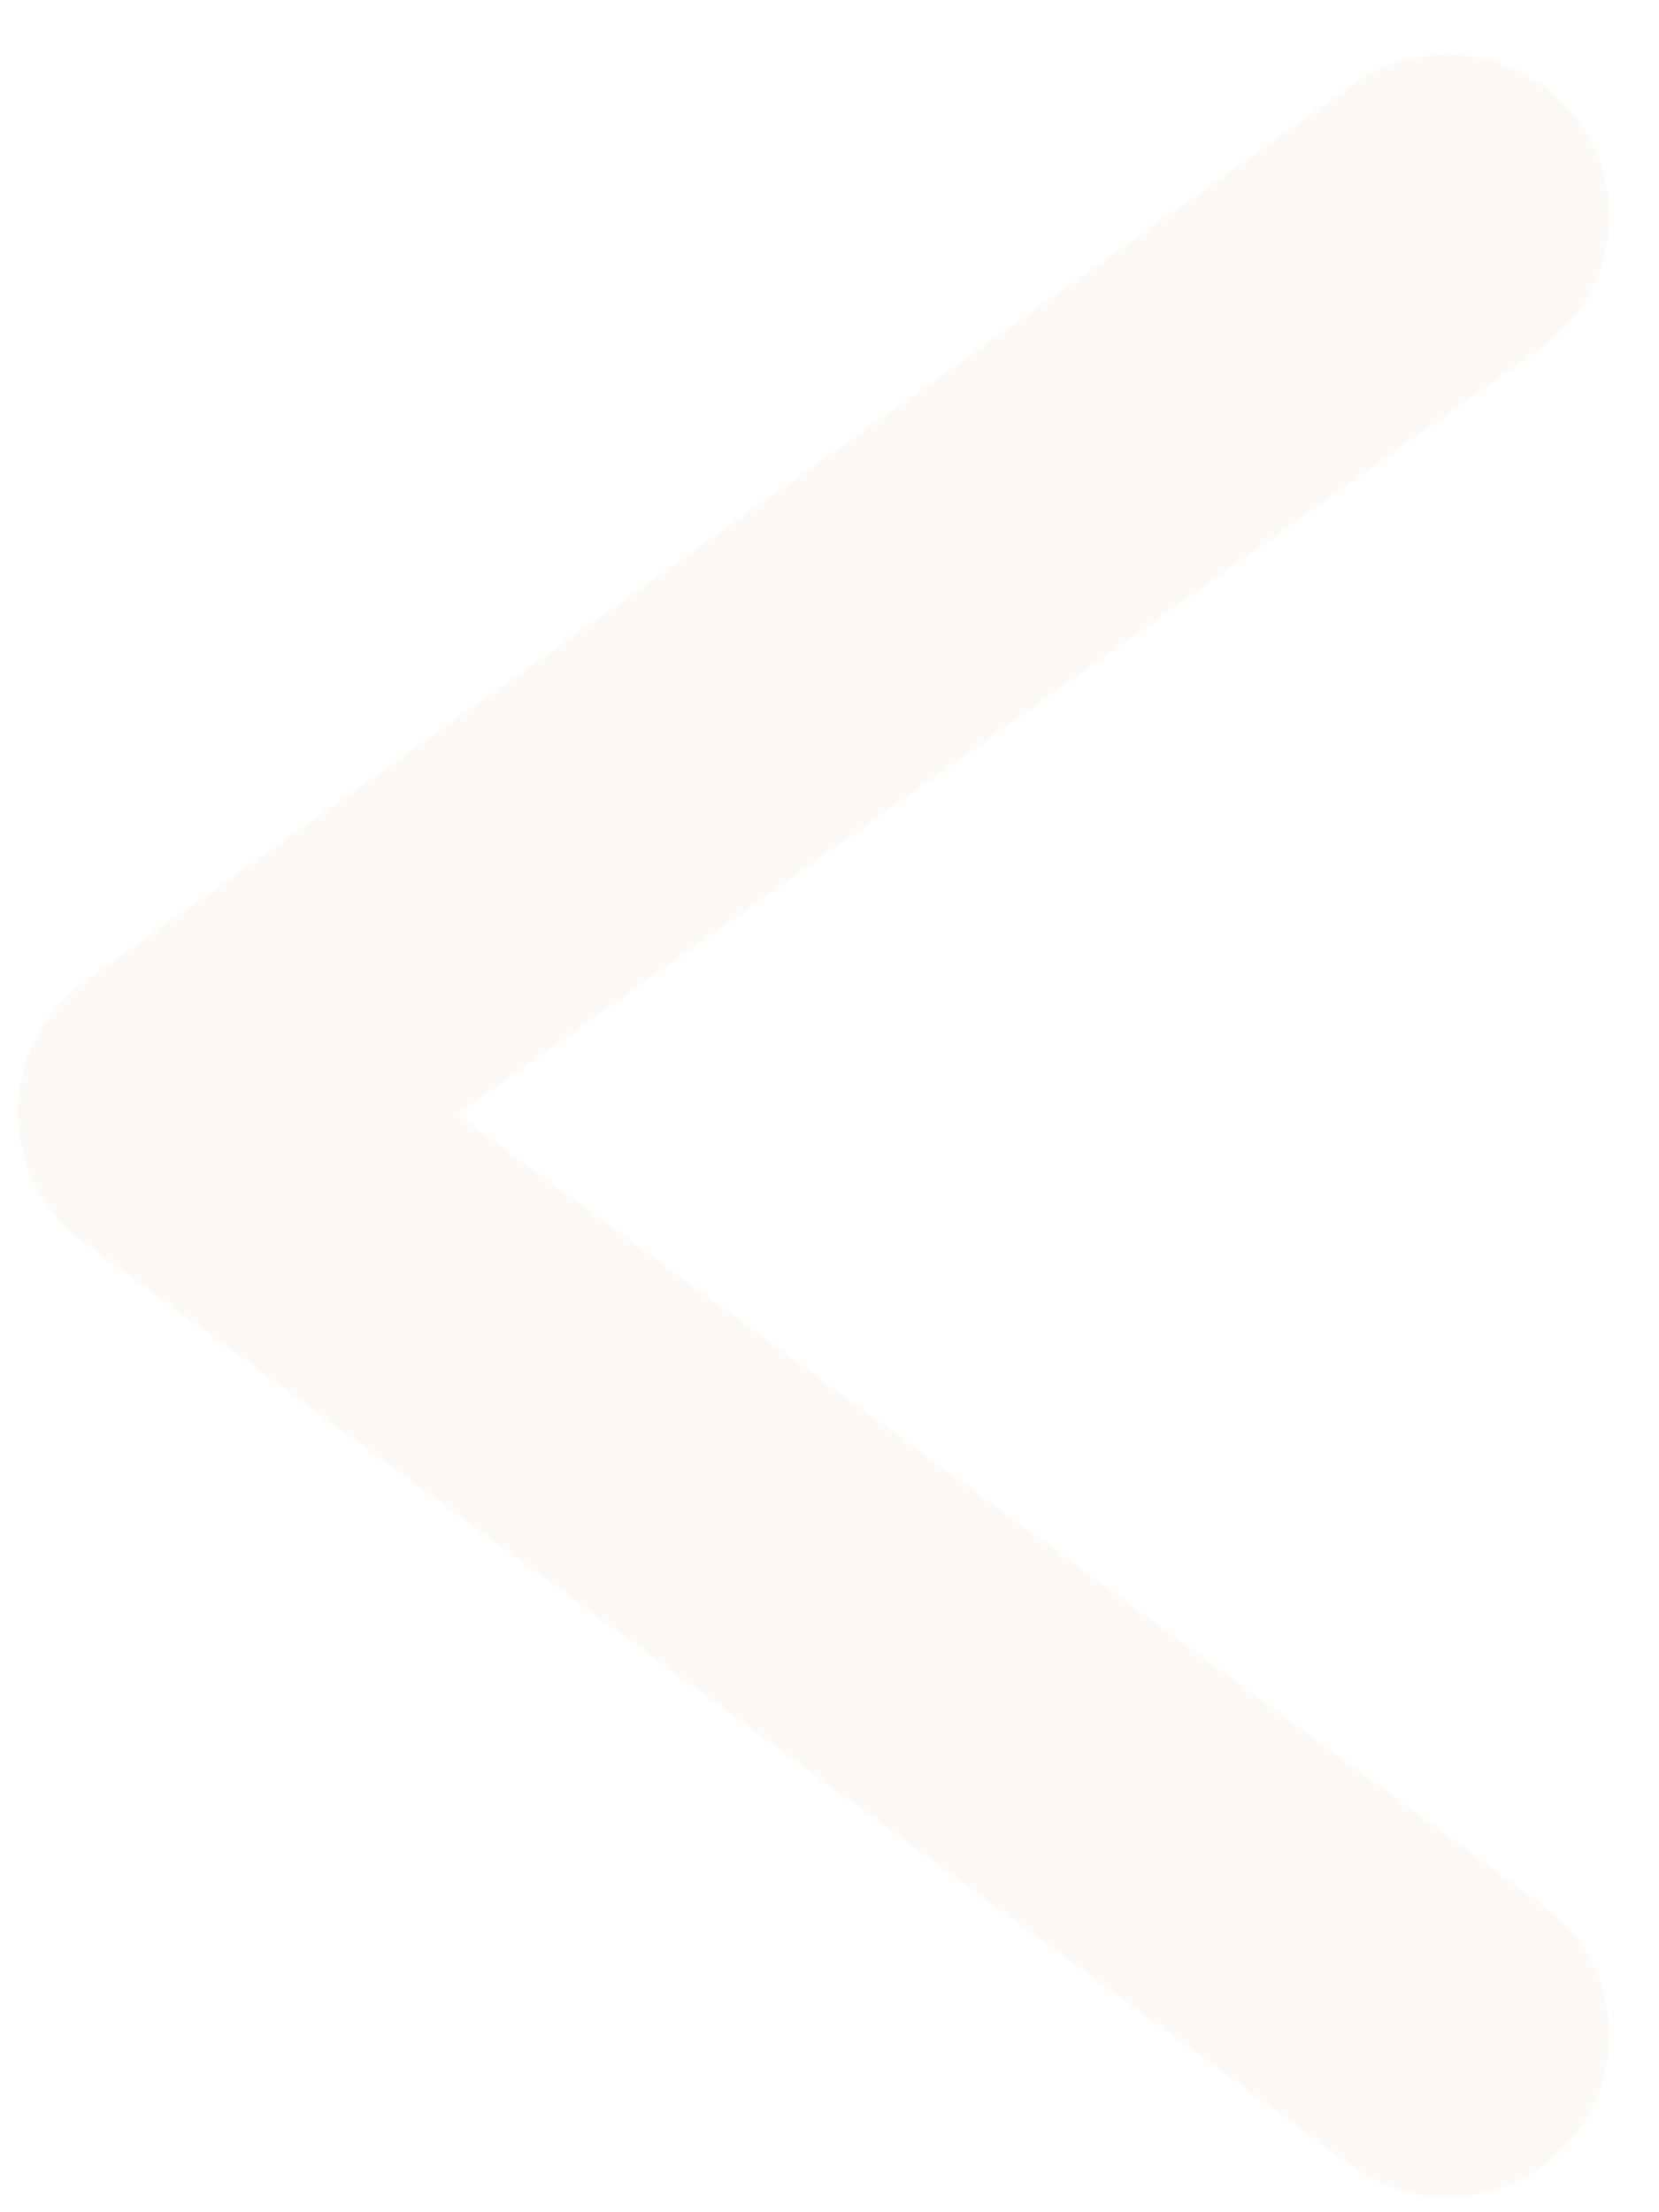
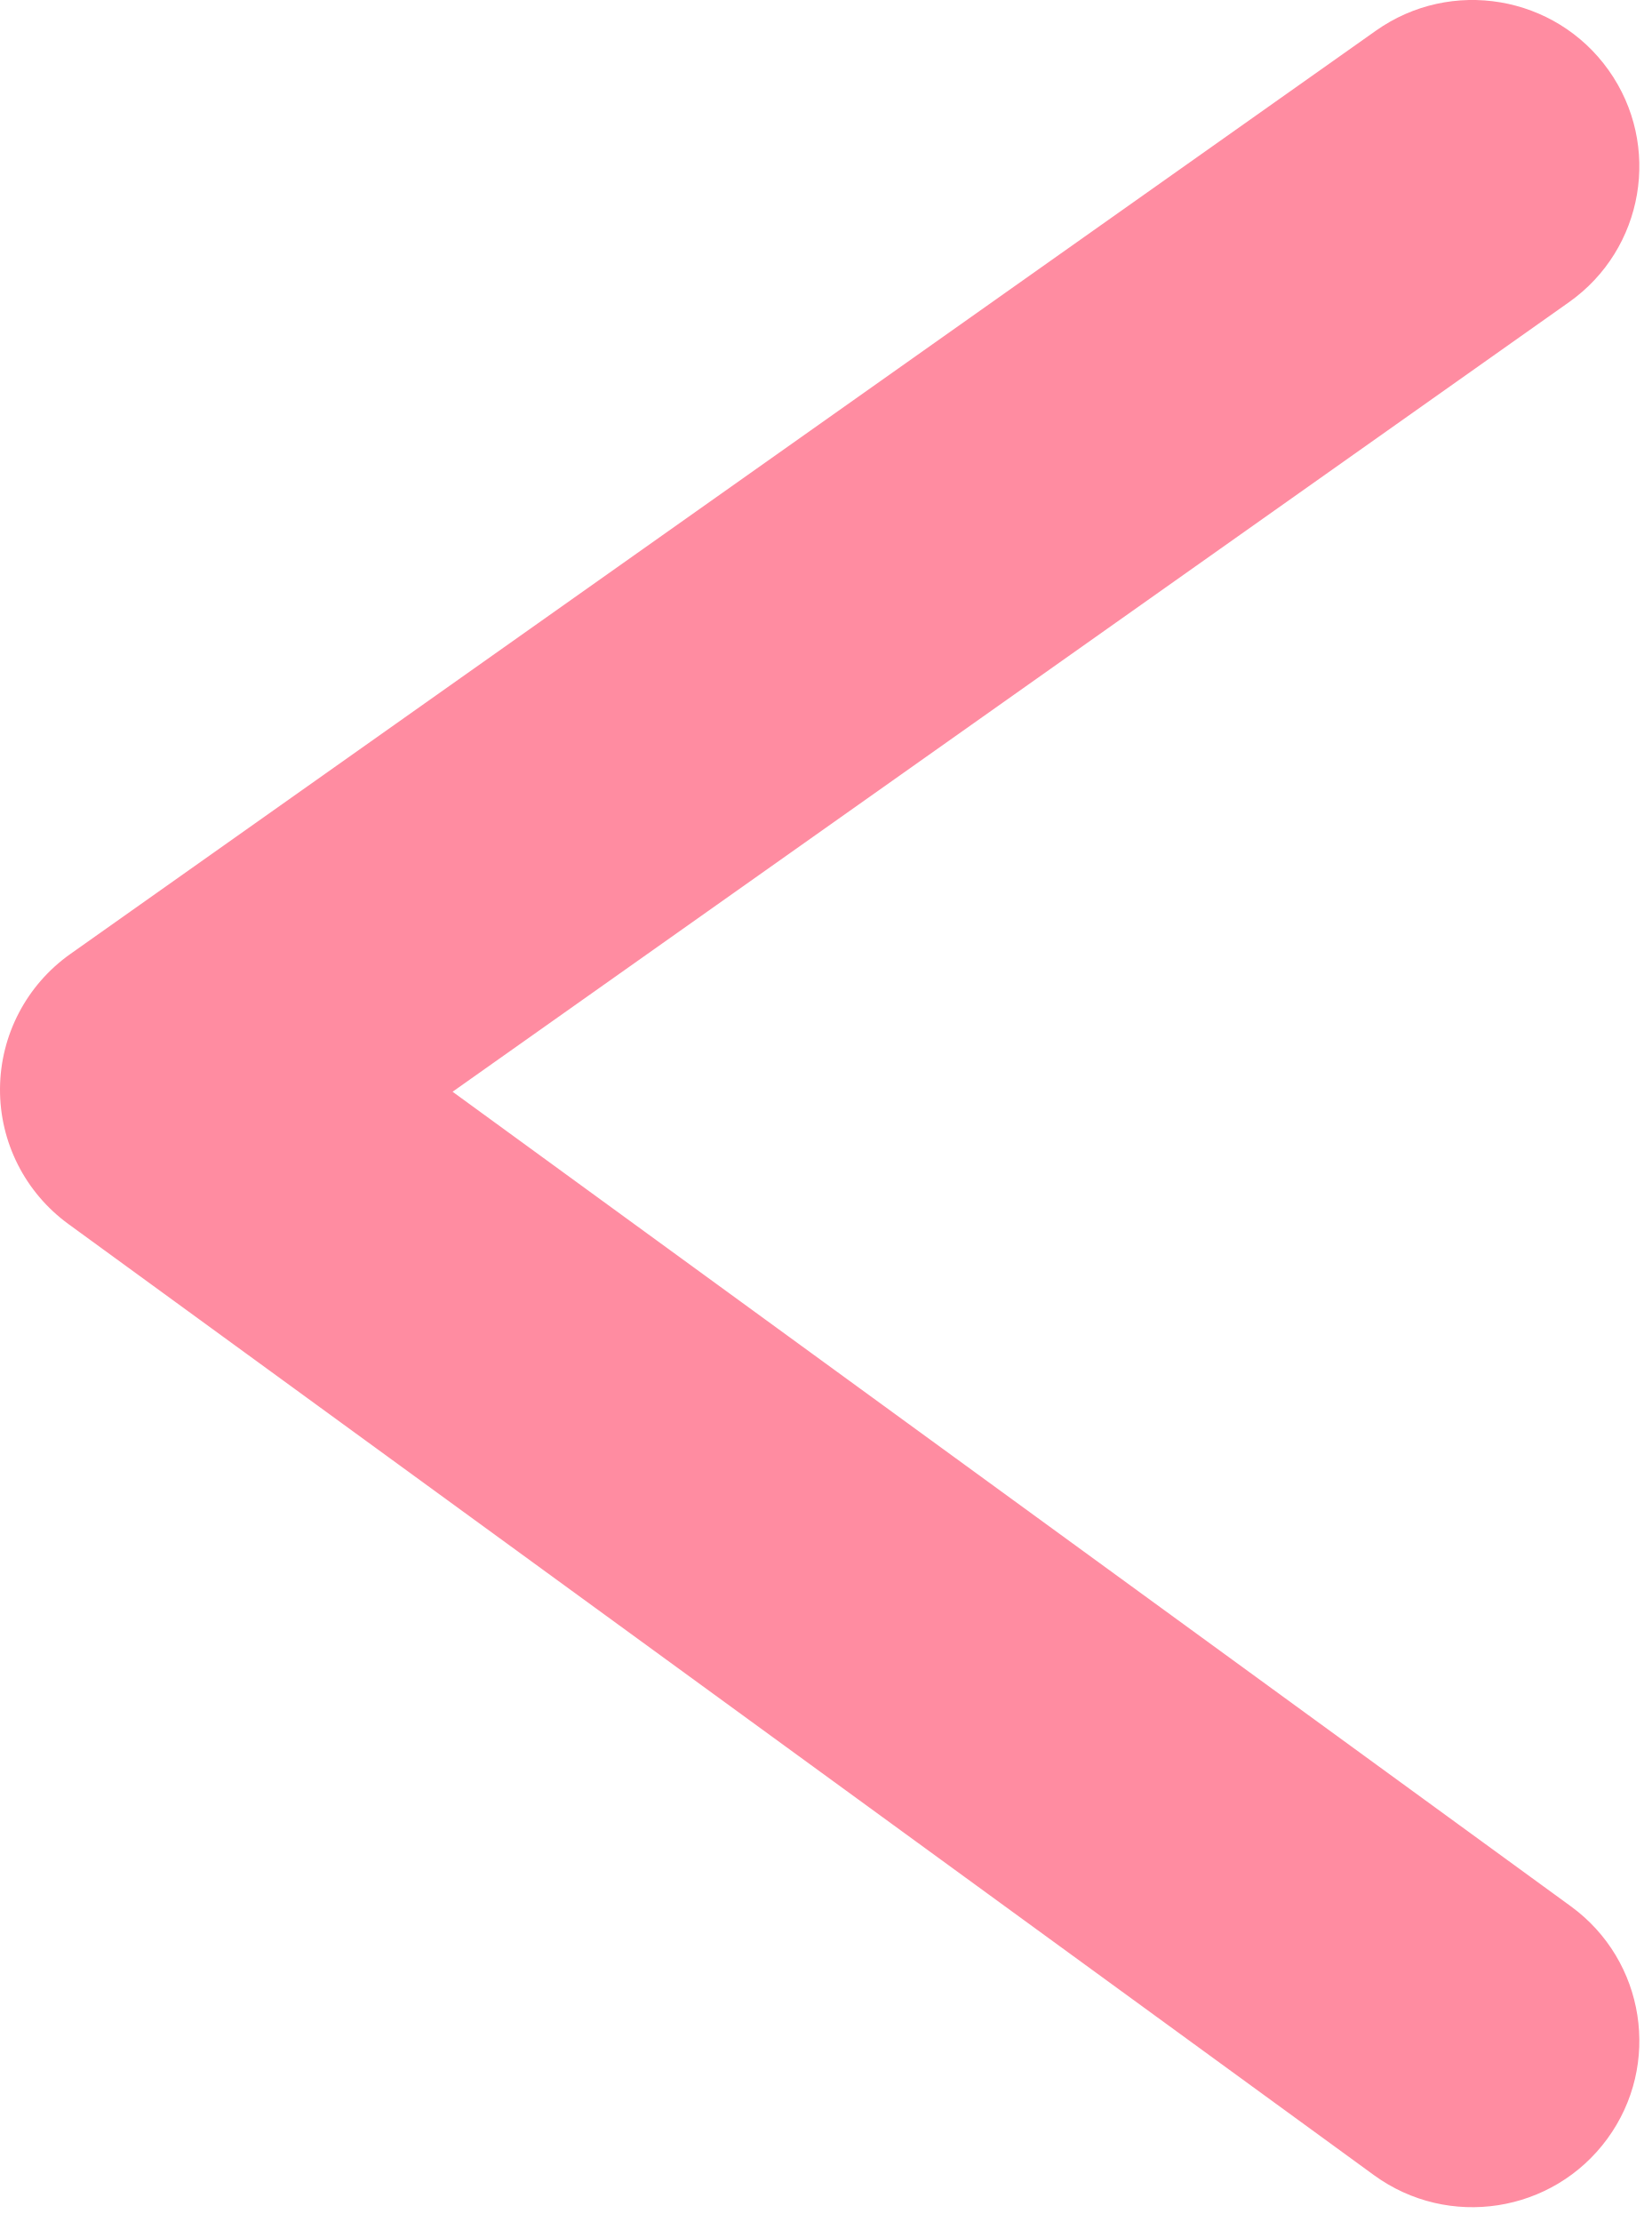
- <svg xmlns="http://www.w3.org/2000/svg" width="30" height="40" viewBox="0 0 30 40" fill="none">
-   <path fill-rule="evenodd" clip-rule="evenodd" d="M28.559 2.22C29.496 3.536 29.184 5.359 27.865 6.293L8.266 20.151L27.898 34.449C29.205 35.401 29.49 37.228 28.535 38.531C27.581 39.834 25.748 40.118 24.441 39.166L1.523 22.474C0.762 21.92 0.315 21.035 0.321 20.095C0.328 19.155 0.787 18.276 1.556 17.733L24.474 1.527C25.794 0.594 27.623 0.904 28.559 2.22Z" fill="#FCF9F6" />
+ <svg xmlns="http://www.w3.org/2000/svg" width="29" height="39" viewBox="0 0 29 39" fill="none">
+   <path fill-rule="evenodd" clip-rule="evenodd" d="M28.238 1.231C29.174 2.547 28.863 4.371 27.543 5.304L7.945 19.162L27.577 33.46C28.883 34.412 29.169 36.24 28.214 37.542C27.259 38.845 25.426 39.129 24.12 38.178L1.202 21.485C0.441 20.931 -0.007 20.046 7.23477e-05 19.106C0.007 18.167 0.466 17.288 1.235 16.744L24.153 0.539C25.473 -0.395 27.302 -0.085 28.238 1.231Z" fill="#FF8CA1" />
</svg>
